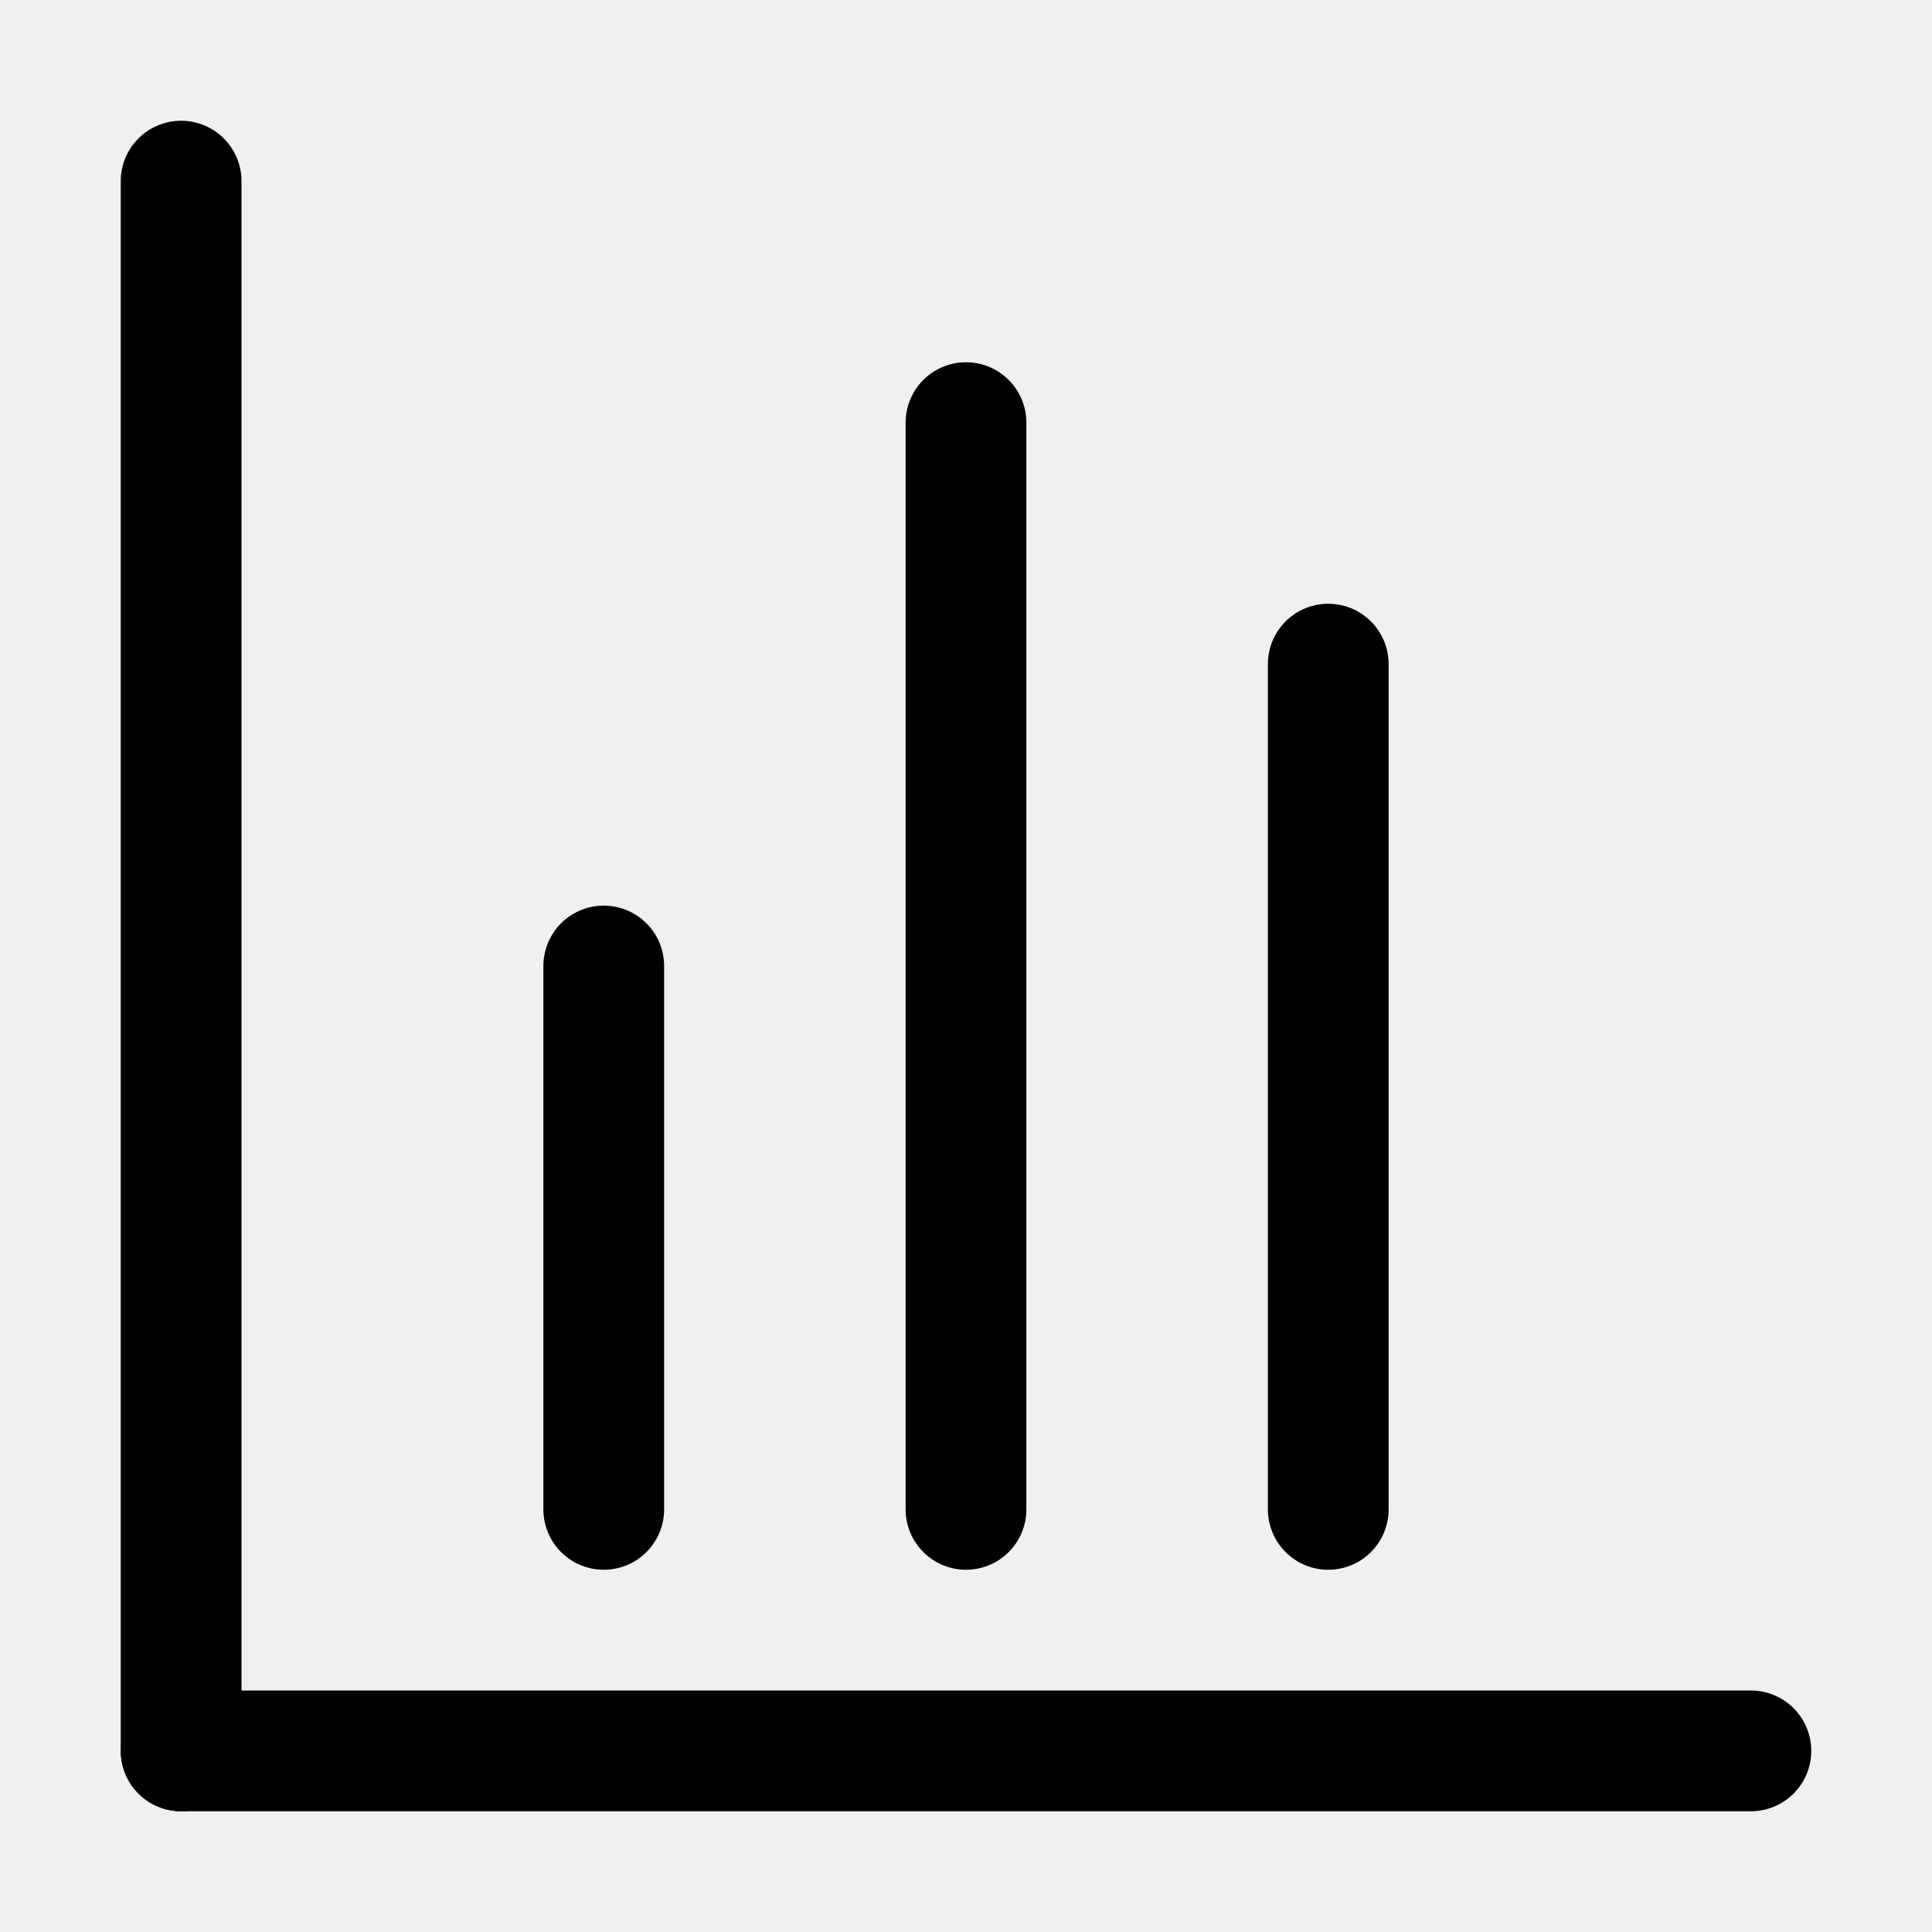
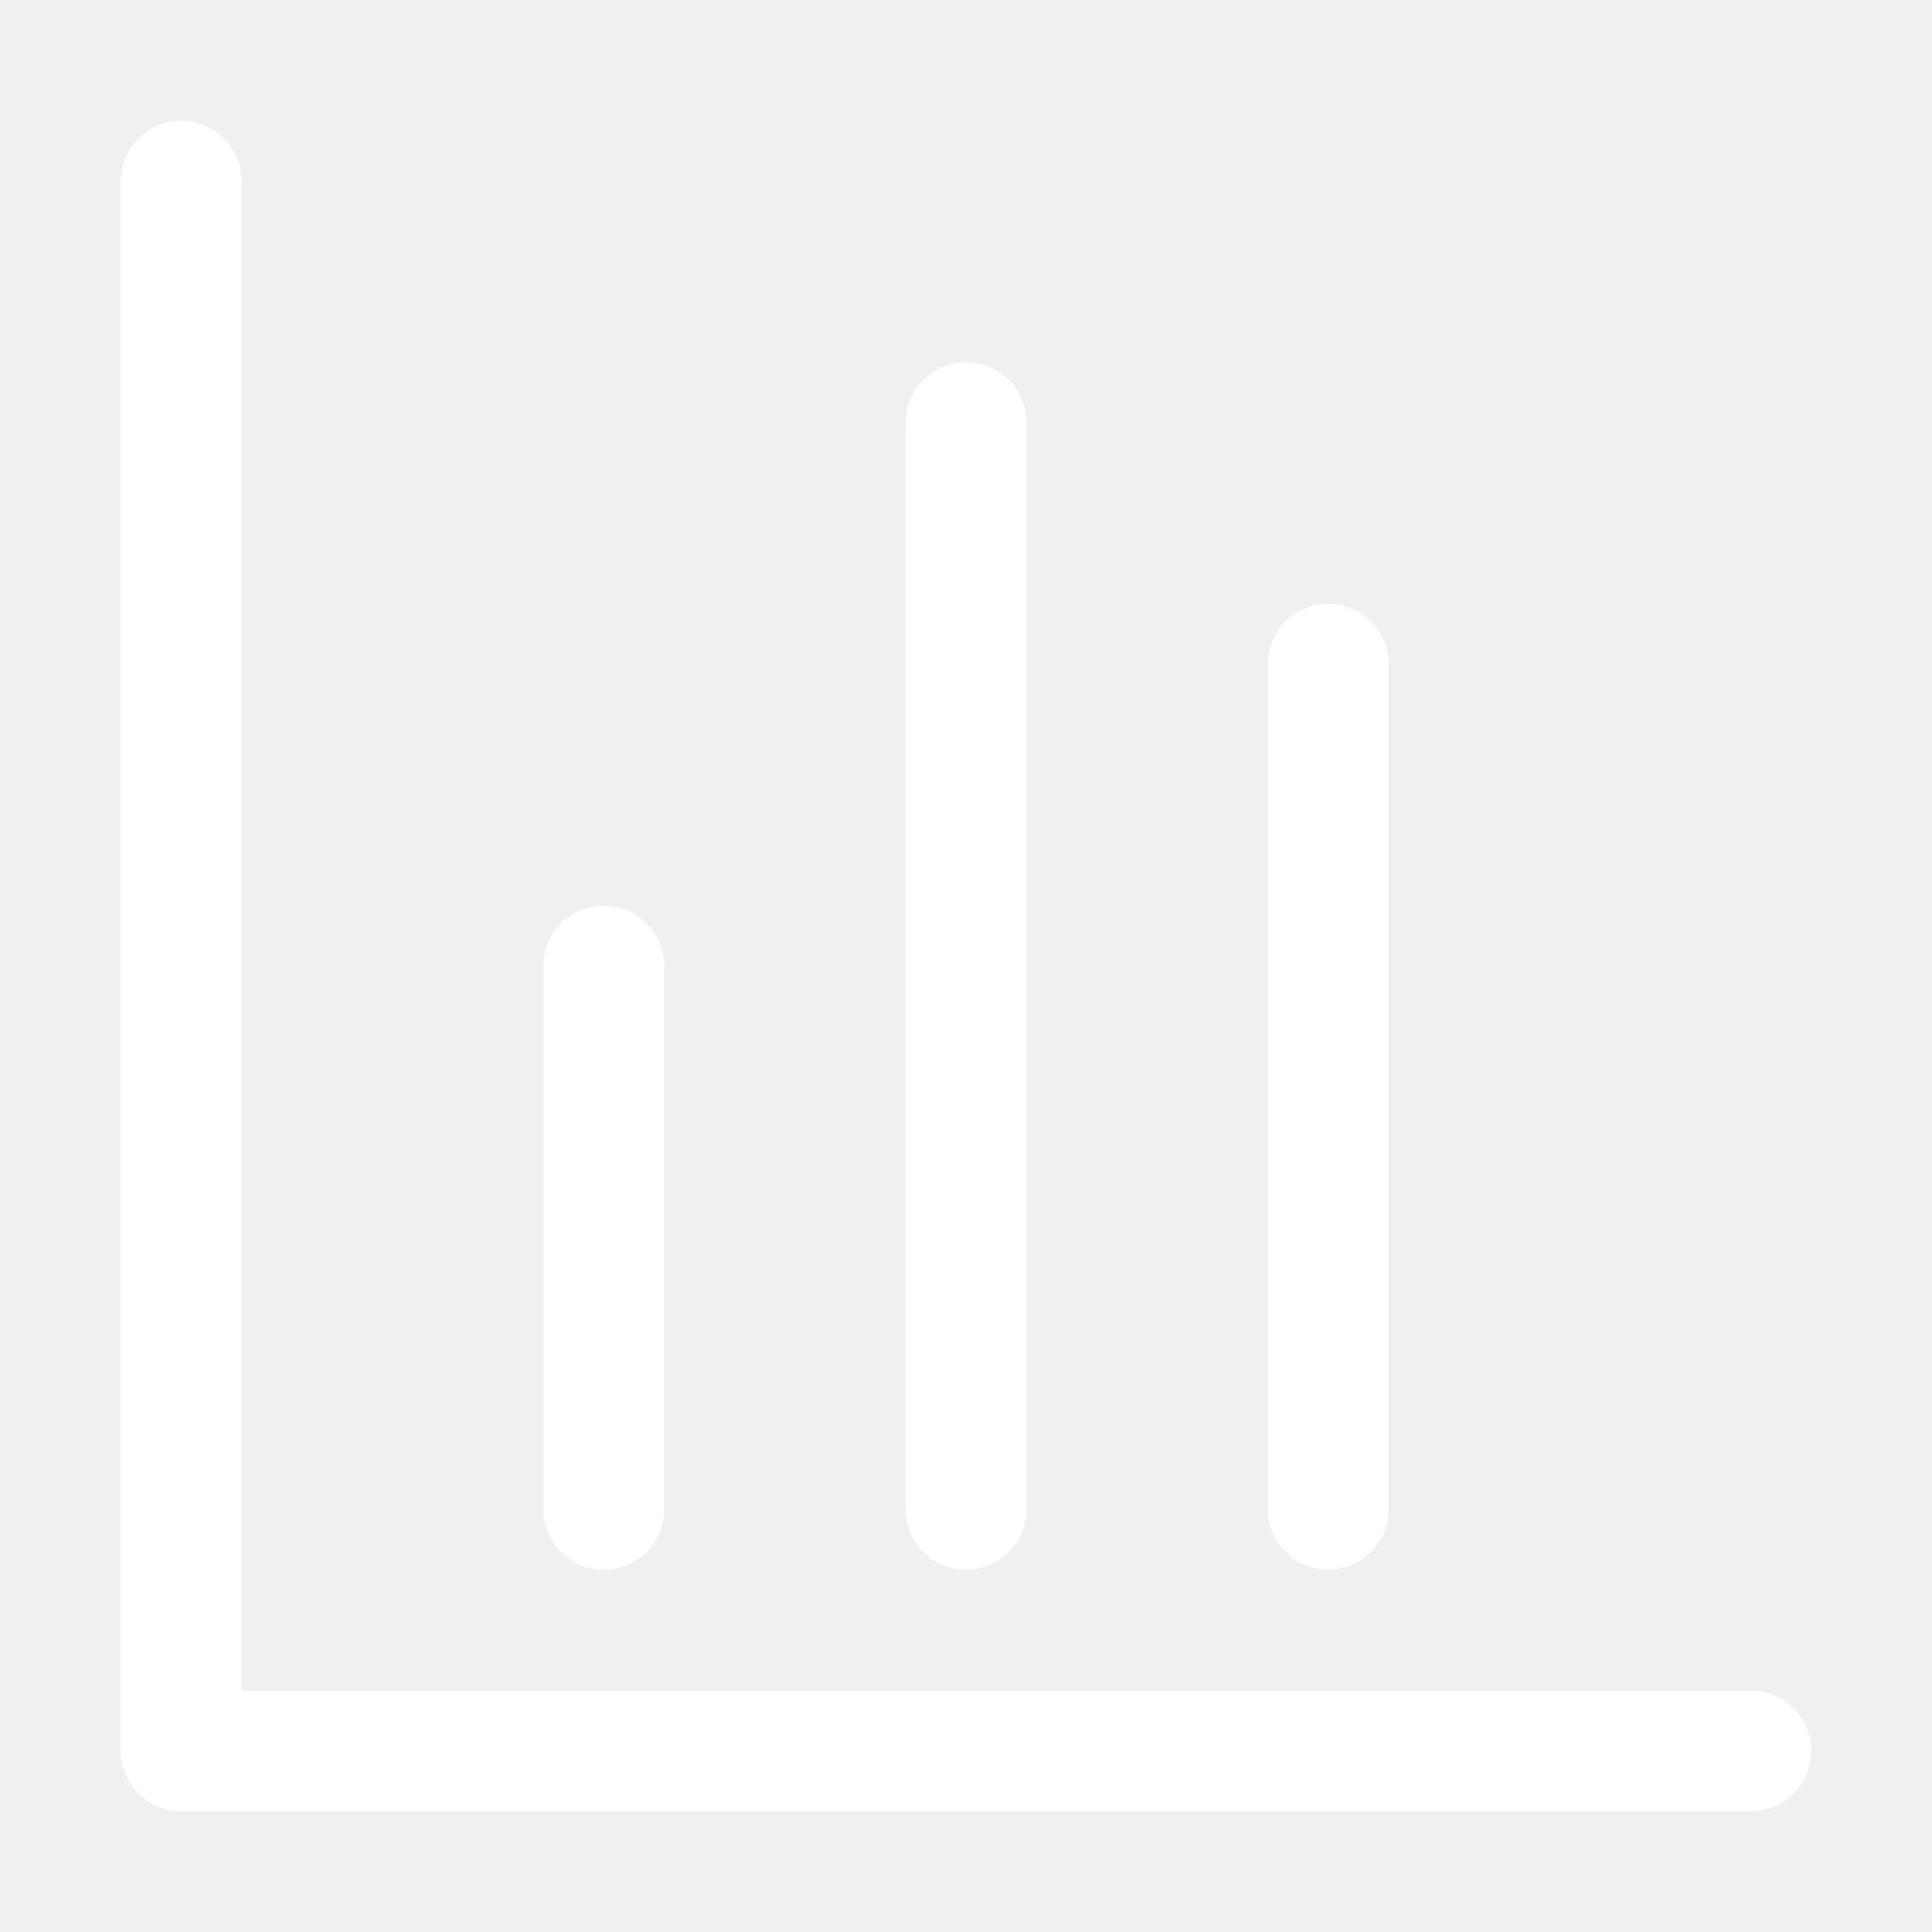
<svg xmlns="http://www.w3.org/2000/svg" viewBox="0 0 32 32">
-   <defs>
-     <style>.cls-1{fill:none;stroke:#000;stroke-linecap:round;stroke-linejoin:round;stroke-width:2px;}</style>
-   </defs>
-   <g id="dashboard">
-     <line class="cls-1" x1="3" x2="29" y1="29" y2="29" />
-     <line class="cls-1" x1="3" x2="3" y1="3" y2="29" />
-     <line class="cls-1" x1="16" x2="16" y1="7" y2="25" />
-     <line class="cls-1" x1="22" x2="22" y1="11" y2="25" />
-     <line class="cls-1" x1="10" x2="10" y1="16" y2="25" />
-   </g>
+   <path d="M3 29h26M3 3v26M16 7v18M22 11v14M10 16v9" fill="none" stroke="#ffffff" stroke-linecap="round" stroke-linejoin="round" stroke-width="2px" class="stroke-000000" />
</svg>
